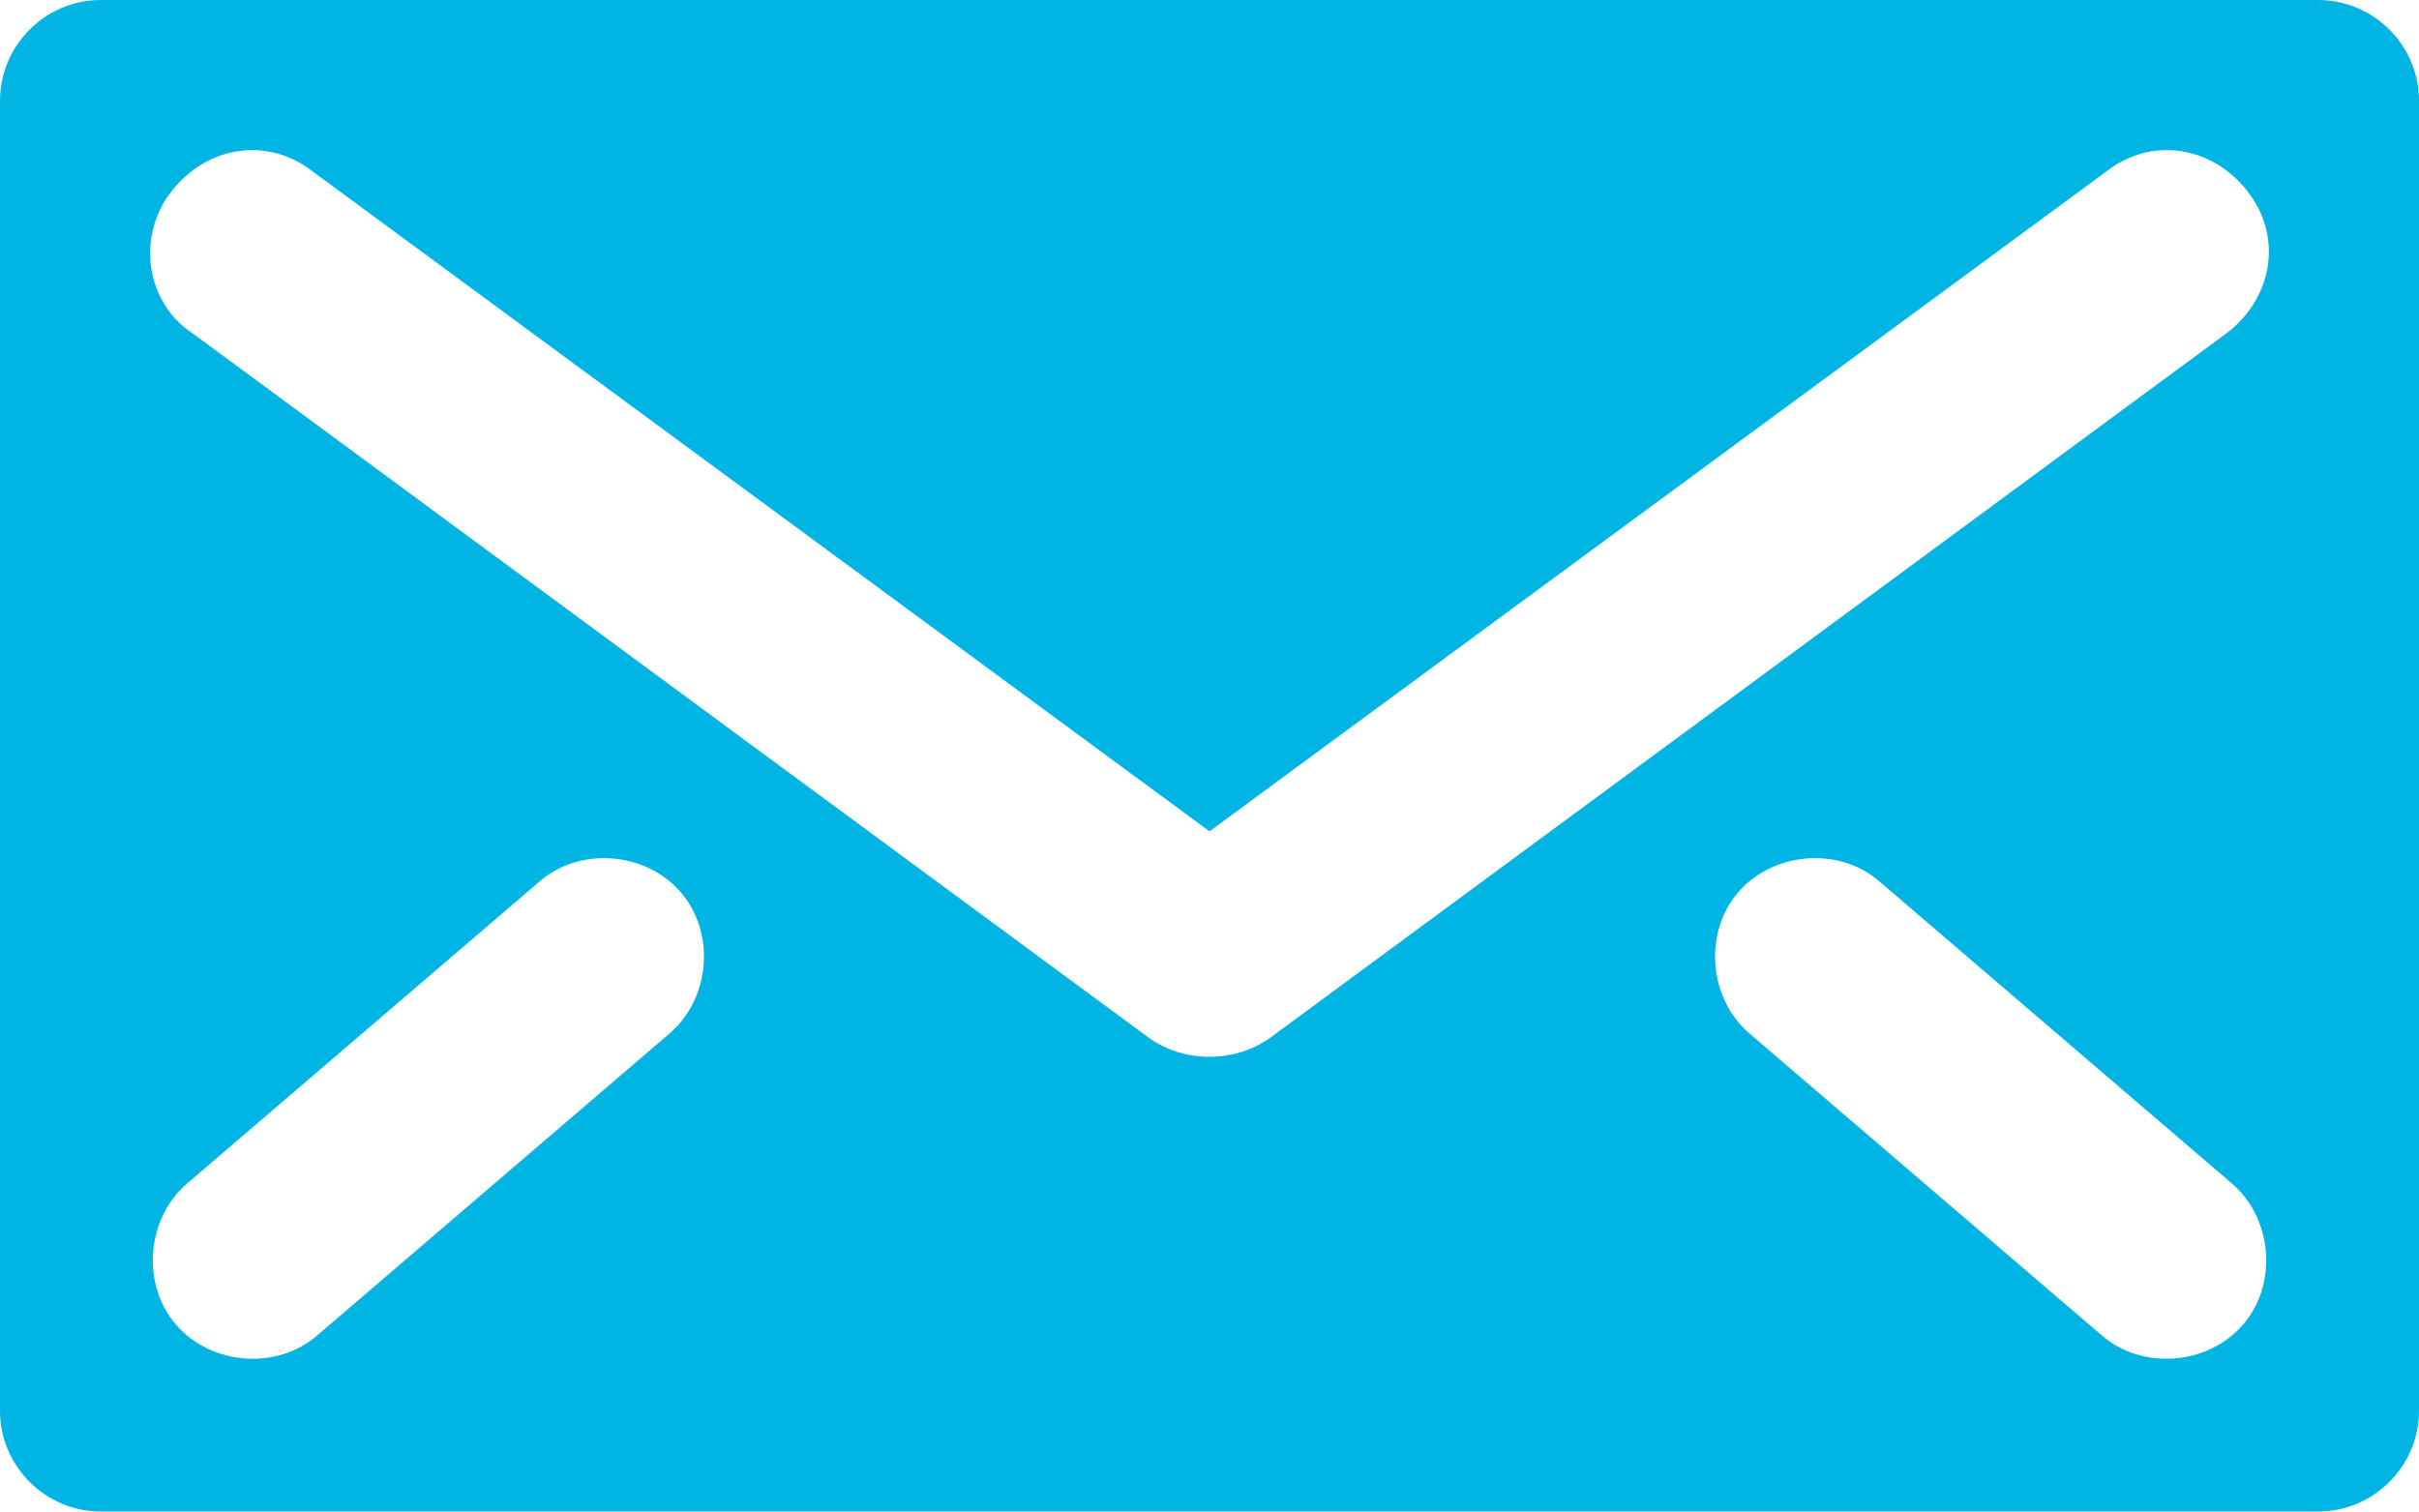
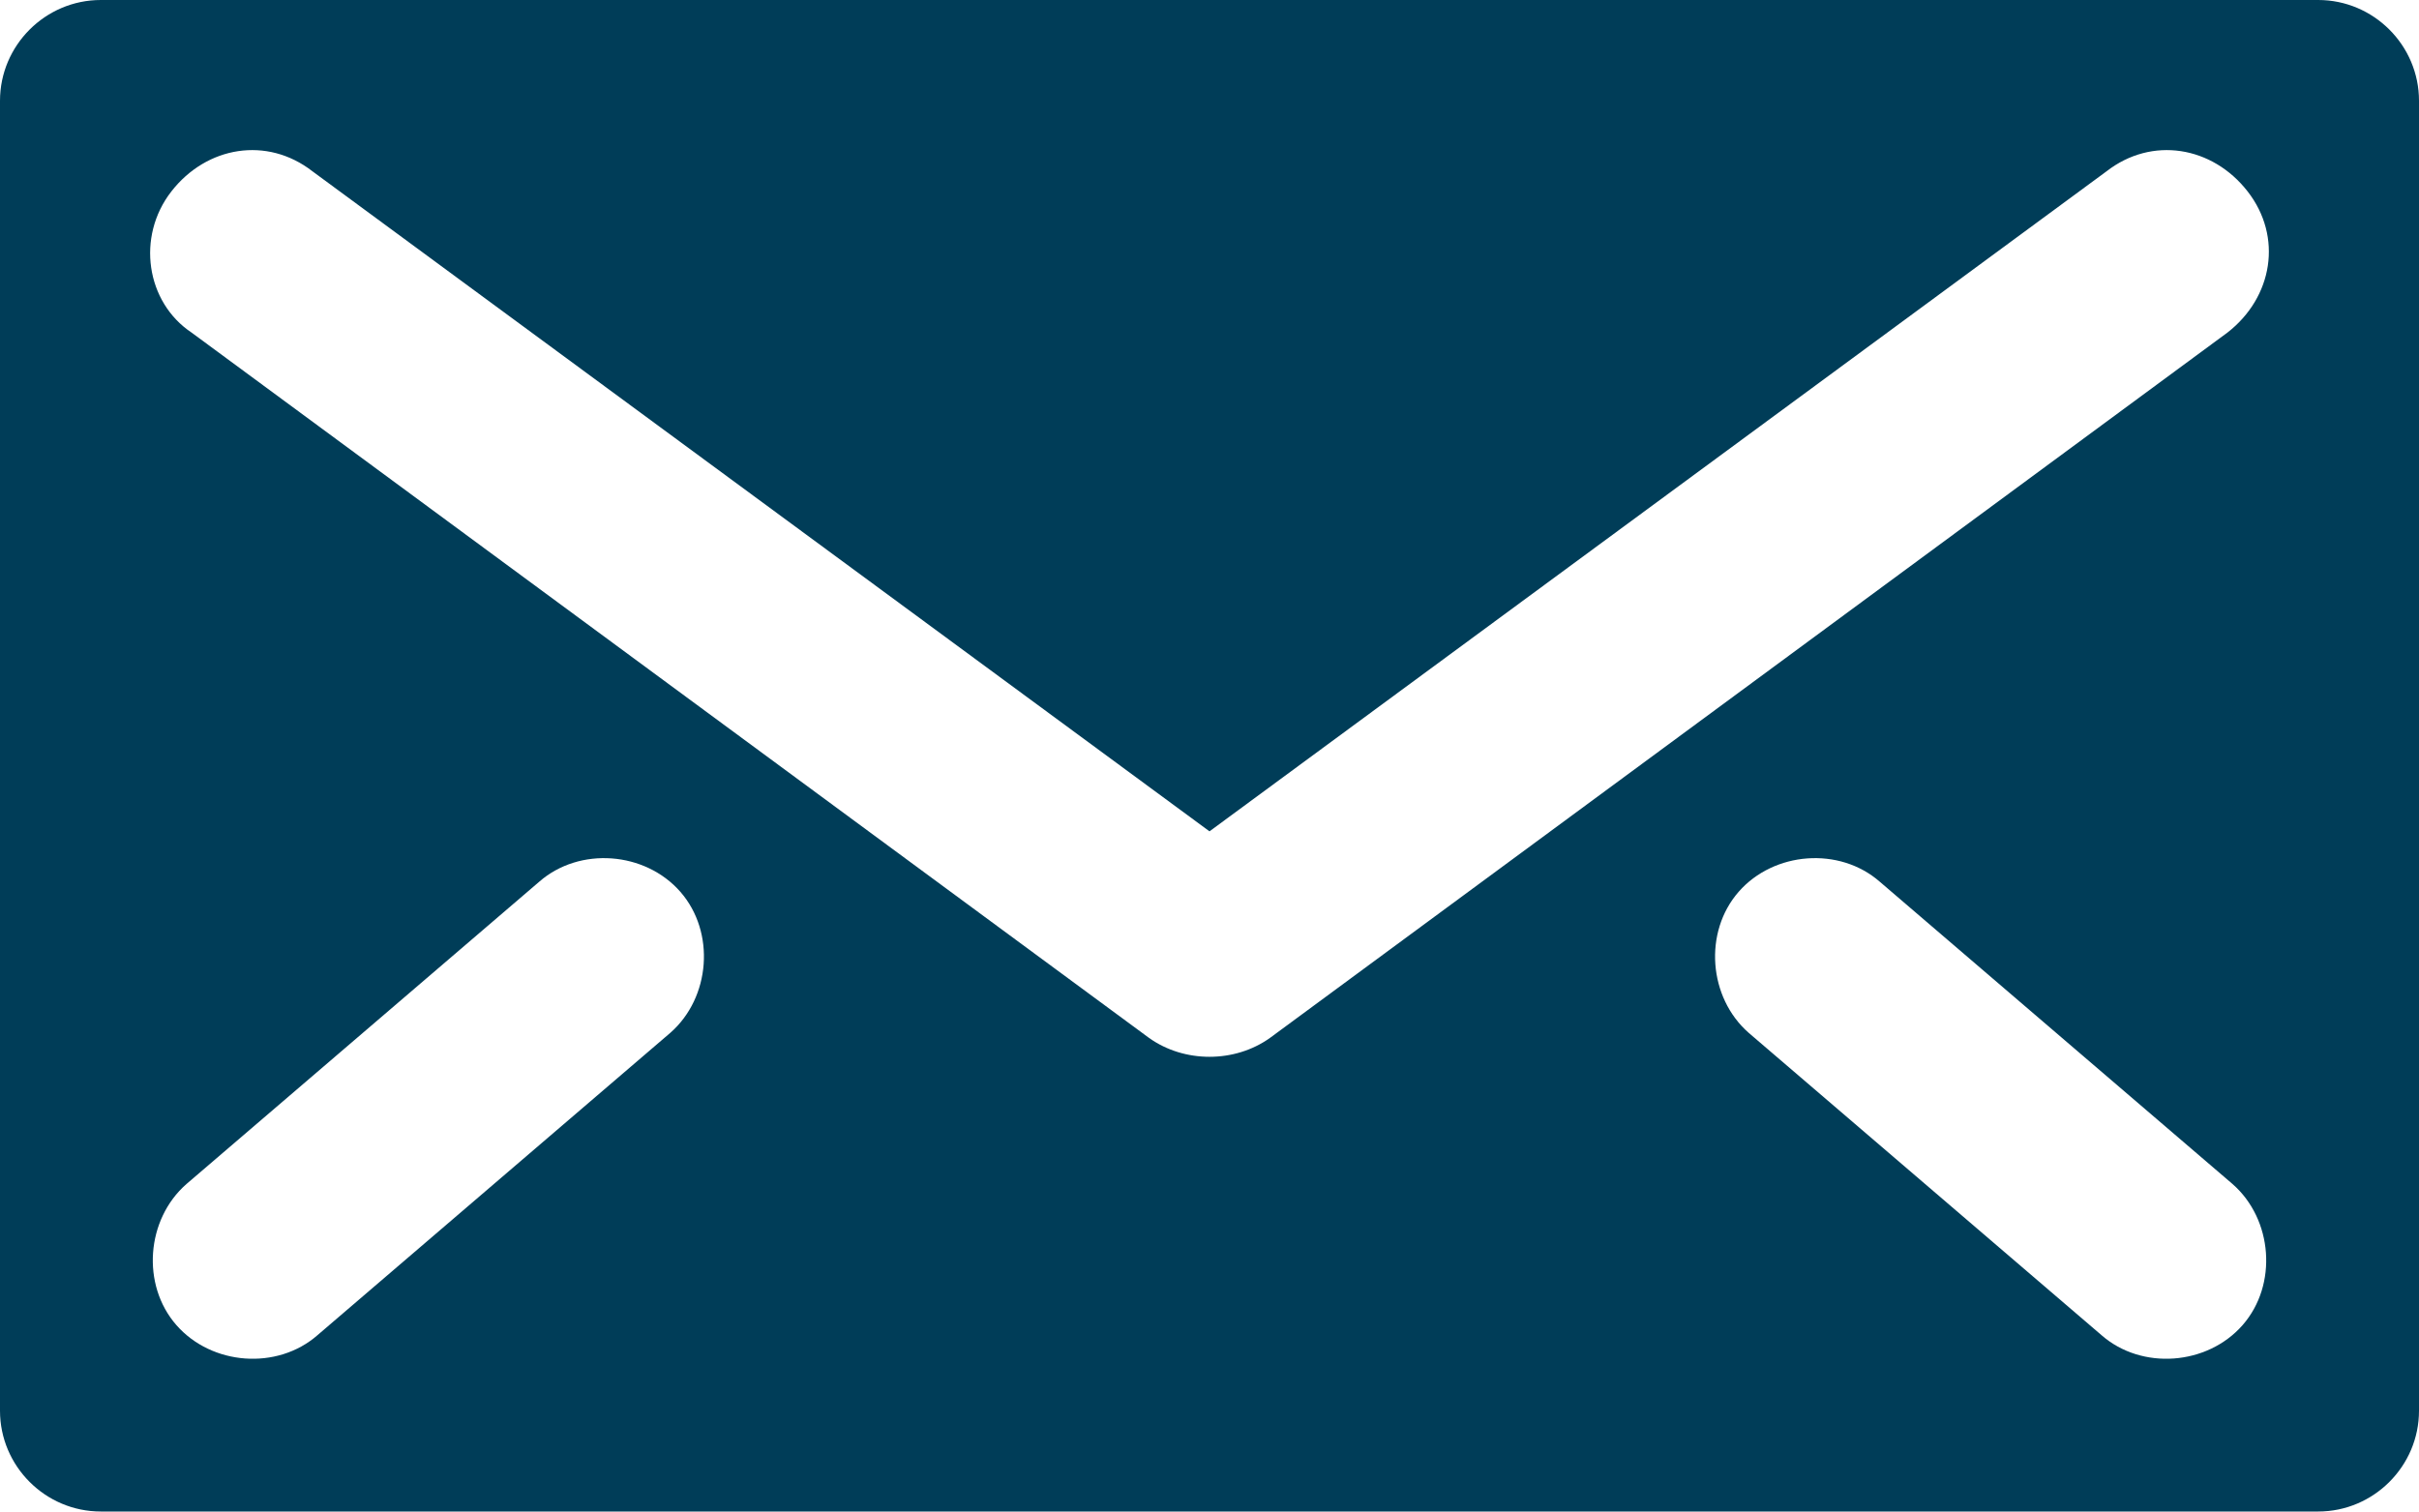
<svg xmlns="http://www.w3.org/2000/svg" version="1.1" id="Layer_1" x="0px" y="0px" viewBox="0 0 48 30" style="enable-background:new 0 0 48 30;" xml:space="preserve">
  <style type="text/css">
		.st0 {
- 			fill: #00B4E4;
+ 			fill: #003D58;
		}
	</style>
  <g id="Layer_2_1_">
    <g id="Icons">
      <path class="st0" d="M46,0H2C0.9,0,0,0.9,0,2v26c0,1.1,0.9,2,2,2h44c1.1,0,2-0.9,2-2V2C48,0.9,47.1,0,46,0z M13.3,20.5l-7,6    c-0.8,0.7-2.1,0.6-2.8-0.2c-0.7-0.8-0.6-2.1,0.2-2.8l7-6c0.8-0.7,2.1-0.6,2.8,0.2C14.2,18.5,14.1,19.8,13.3,20.5z M44.5,26.3    c-0.7,0.8-2,0.9-2.8,0.2l-7-6c-0.8-0.7-0.9-2-0.2-2.8c0.7-0.8,2-0.9,2.8-0.2l7,6C45.1,24.2,45.2,25.5,44.5,26.3    C44.5,26.3,44.5,26.3,44.5,26.3z M44.2,6.6l-19,14c-0.7,0.5-1.7,0.5-2.4,0l-19-14C2.9,6,2.7,4.7,3.4,3.8s1.9-1.1,2.8-0.4    c0,0,0,0,0,0L24,16.5L41.8,3.4c0.9-0.7,2.1-0.5,2.8,0.4S45.1,5.9,44.2,6.6C44.2,6.6,44.2,6.6,44.2,6.6z" />
    </g>
  </g>
</svg>
